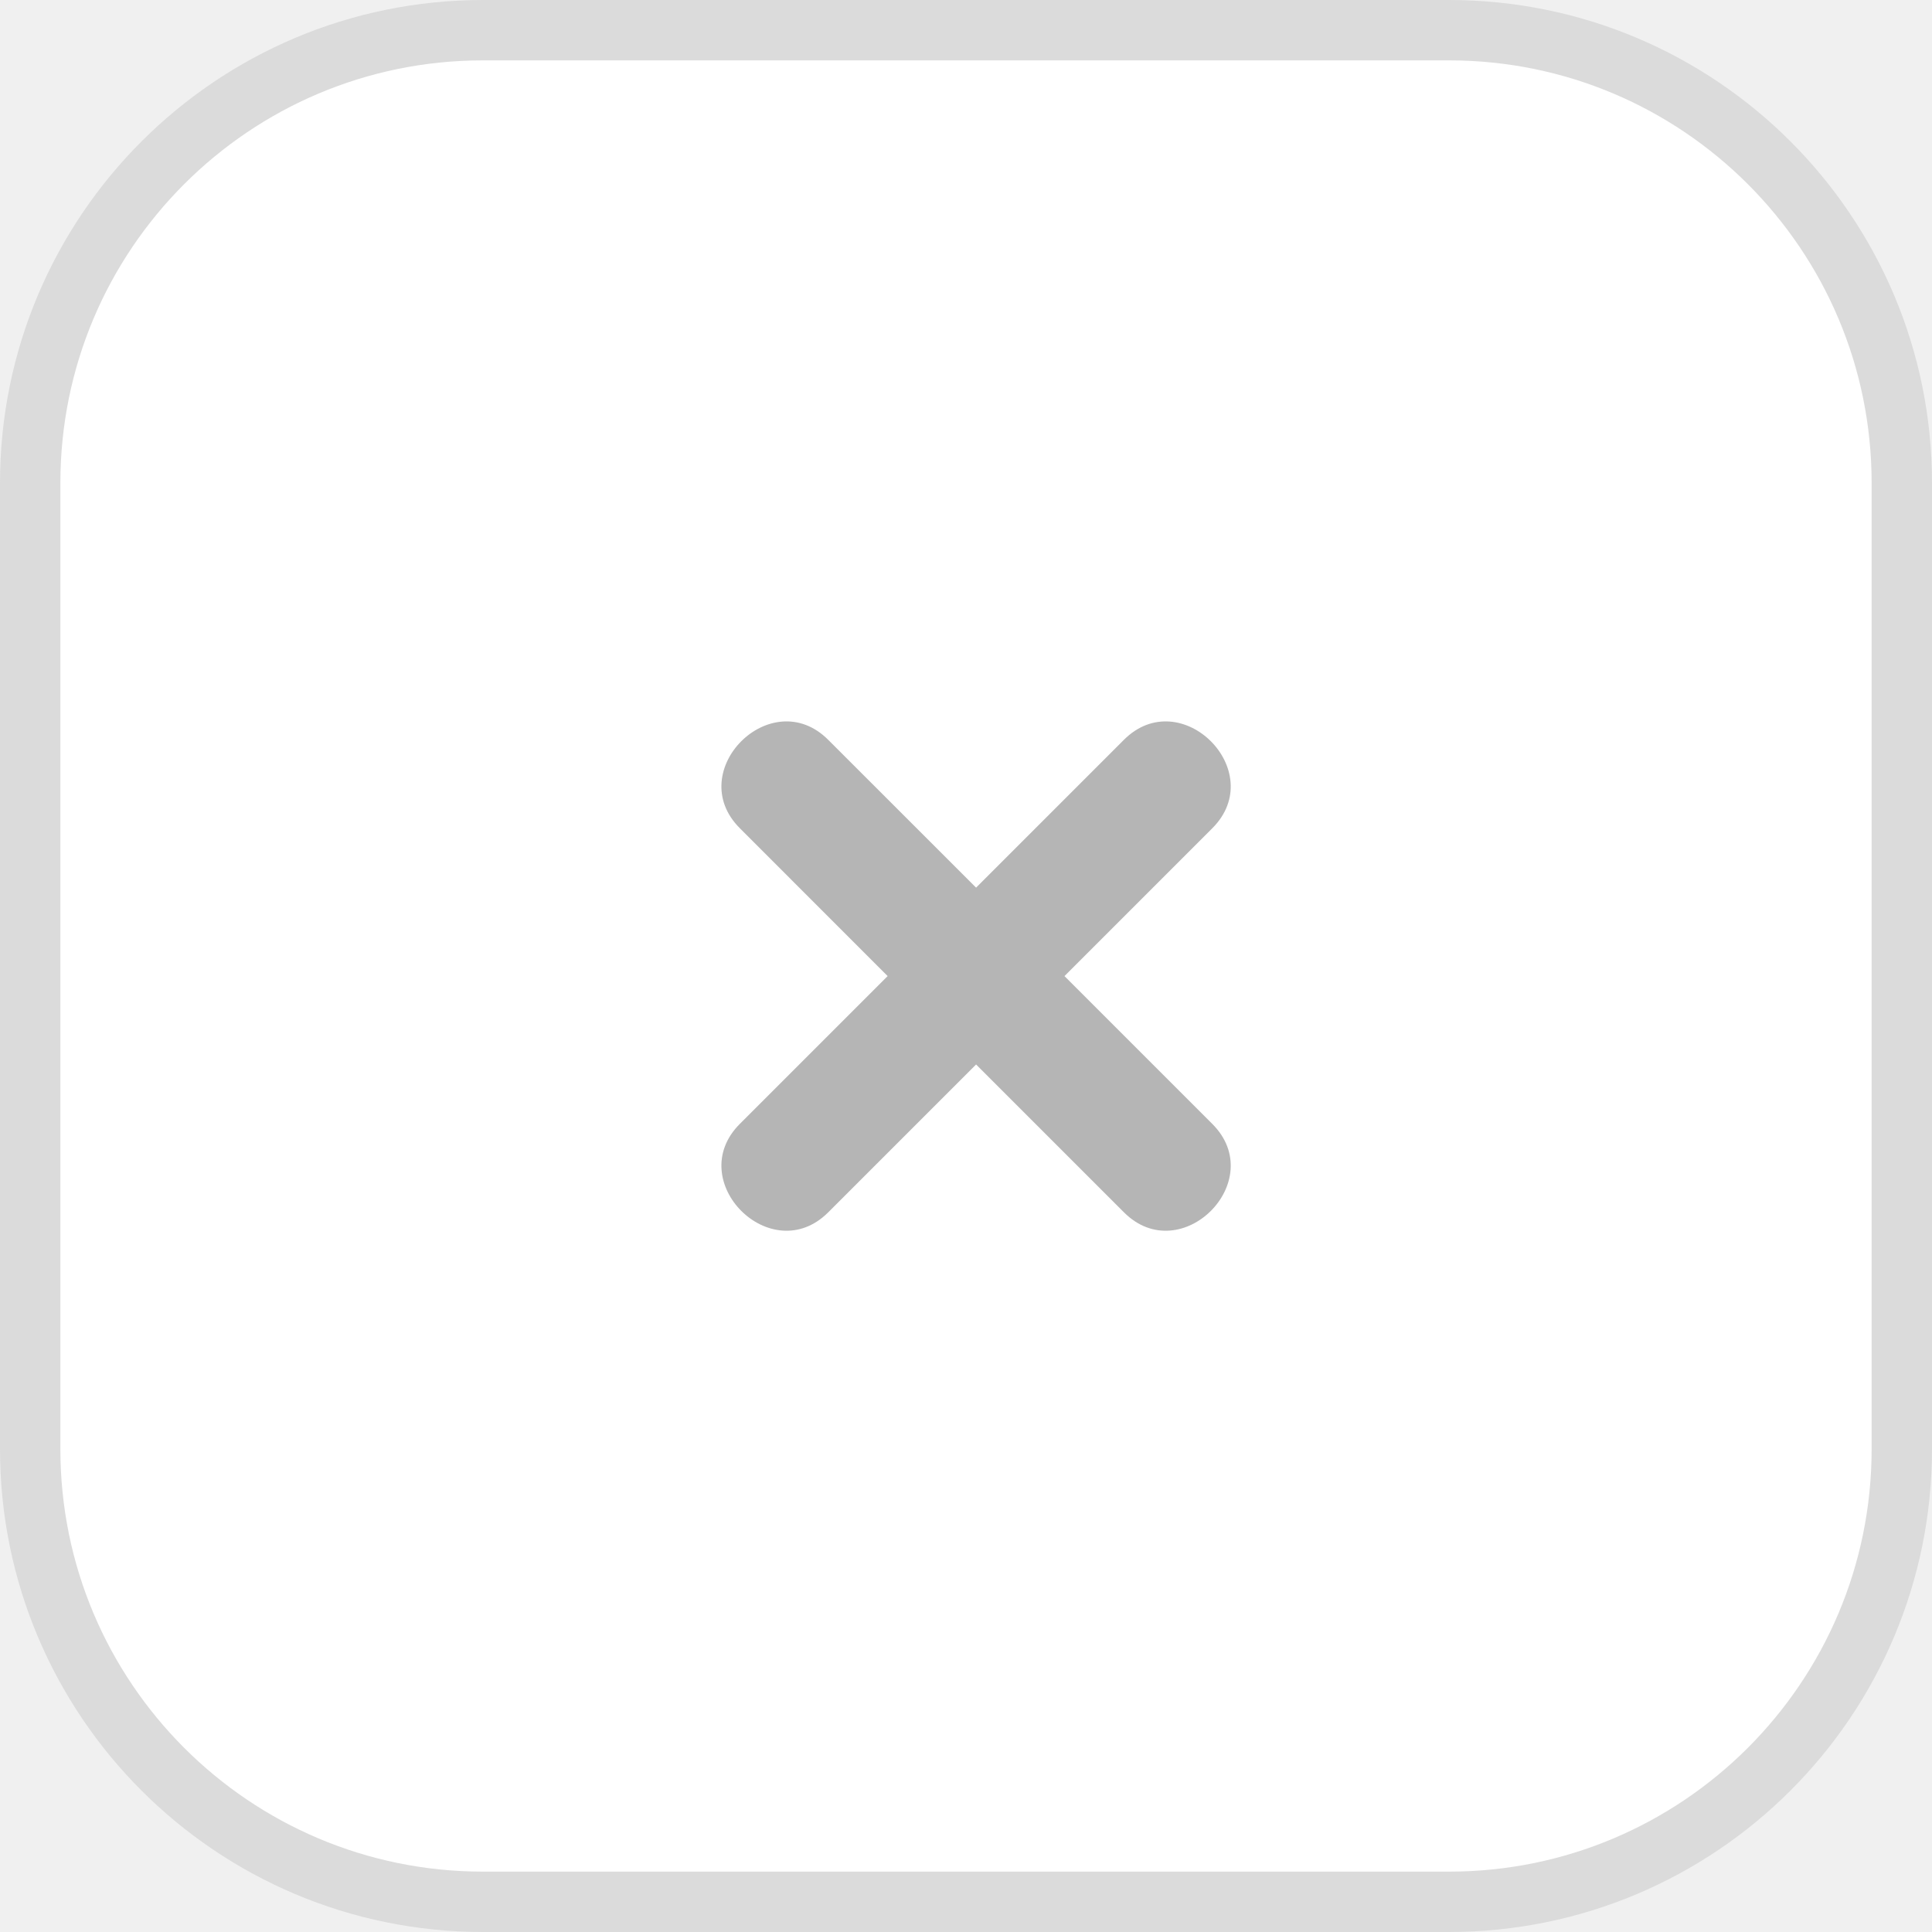
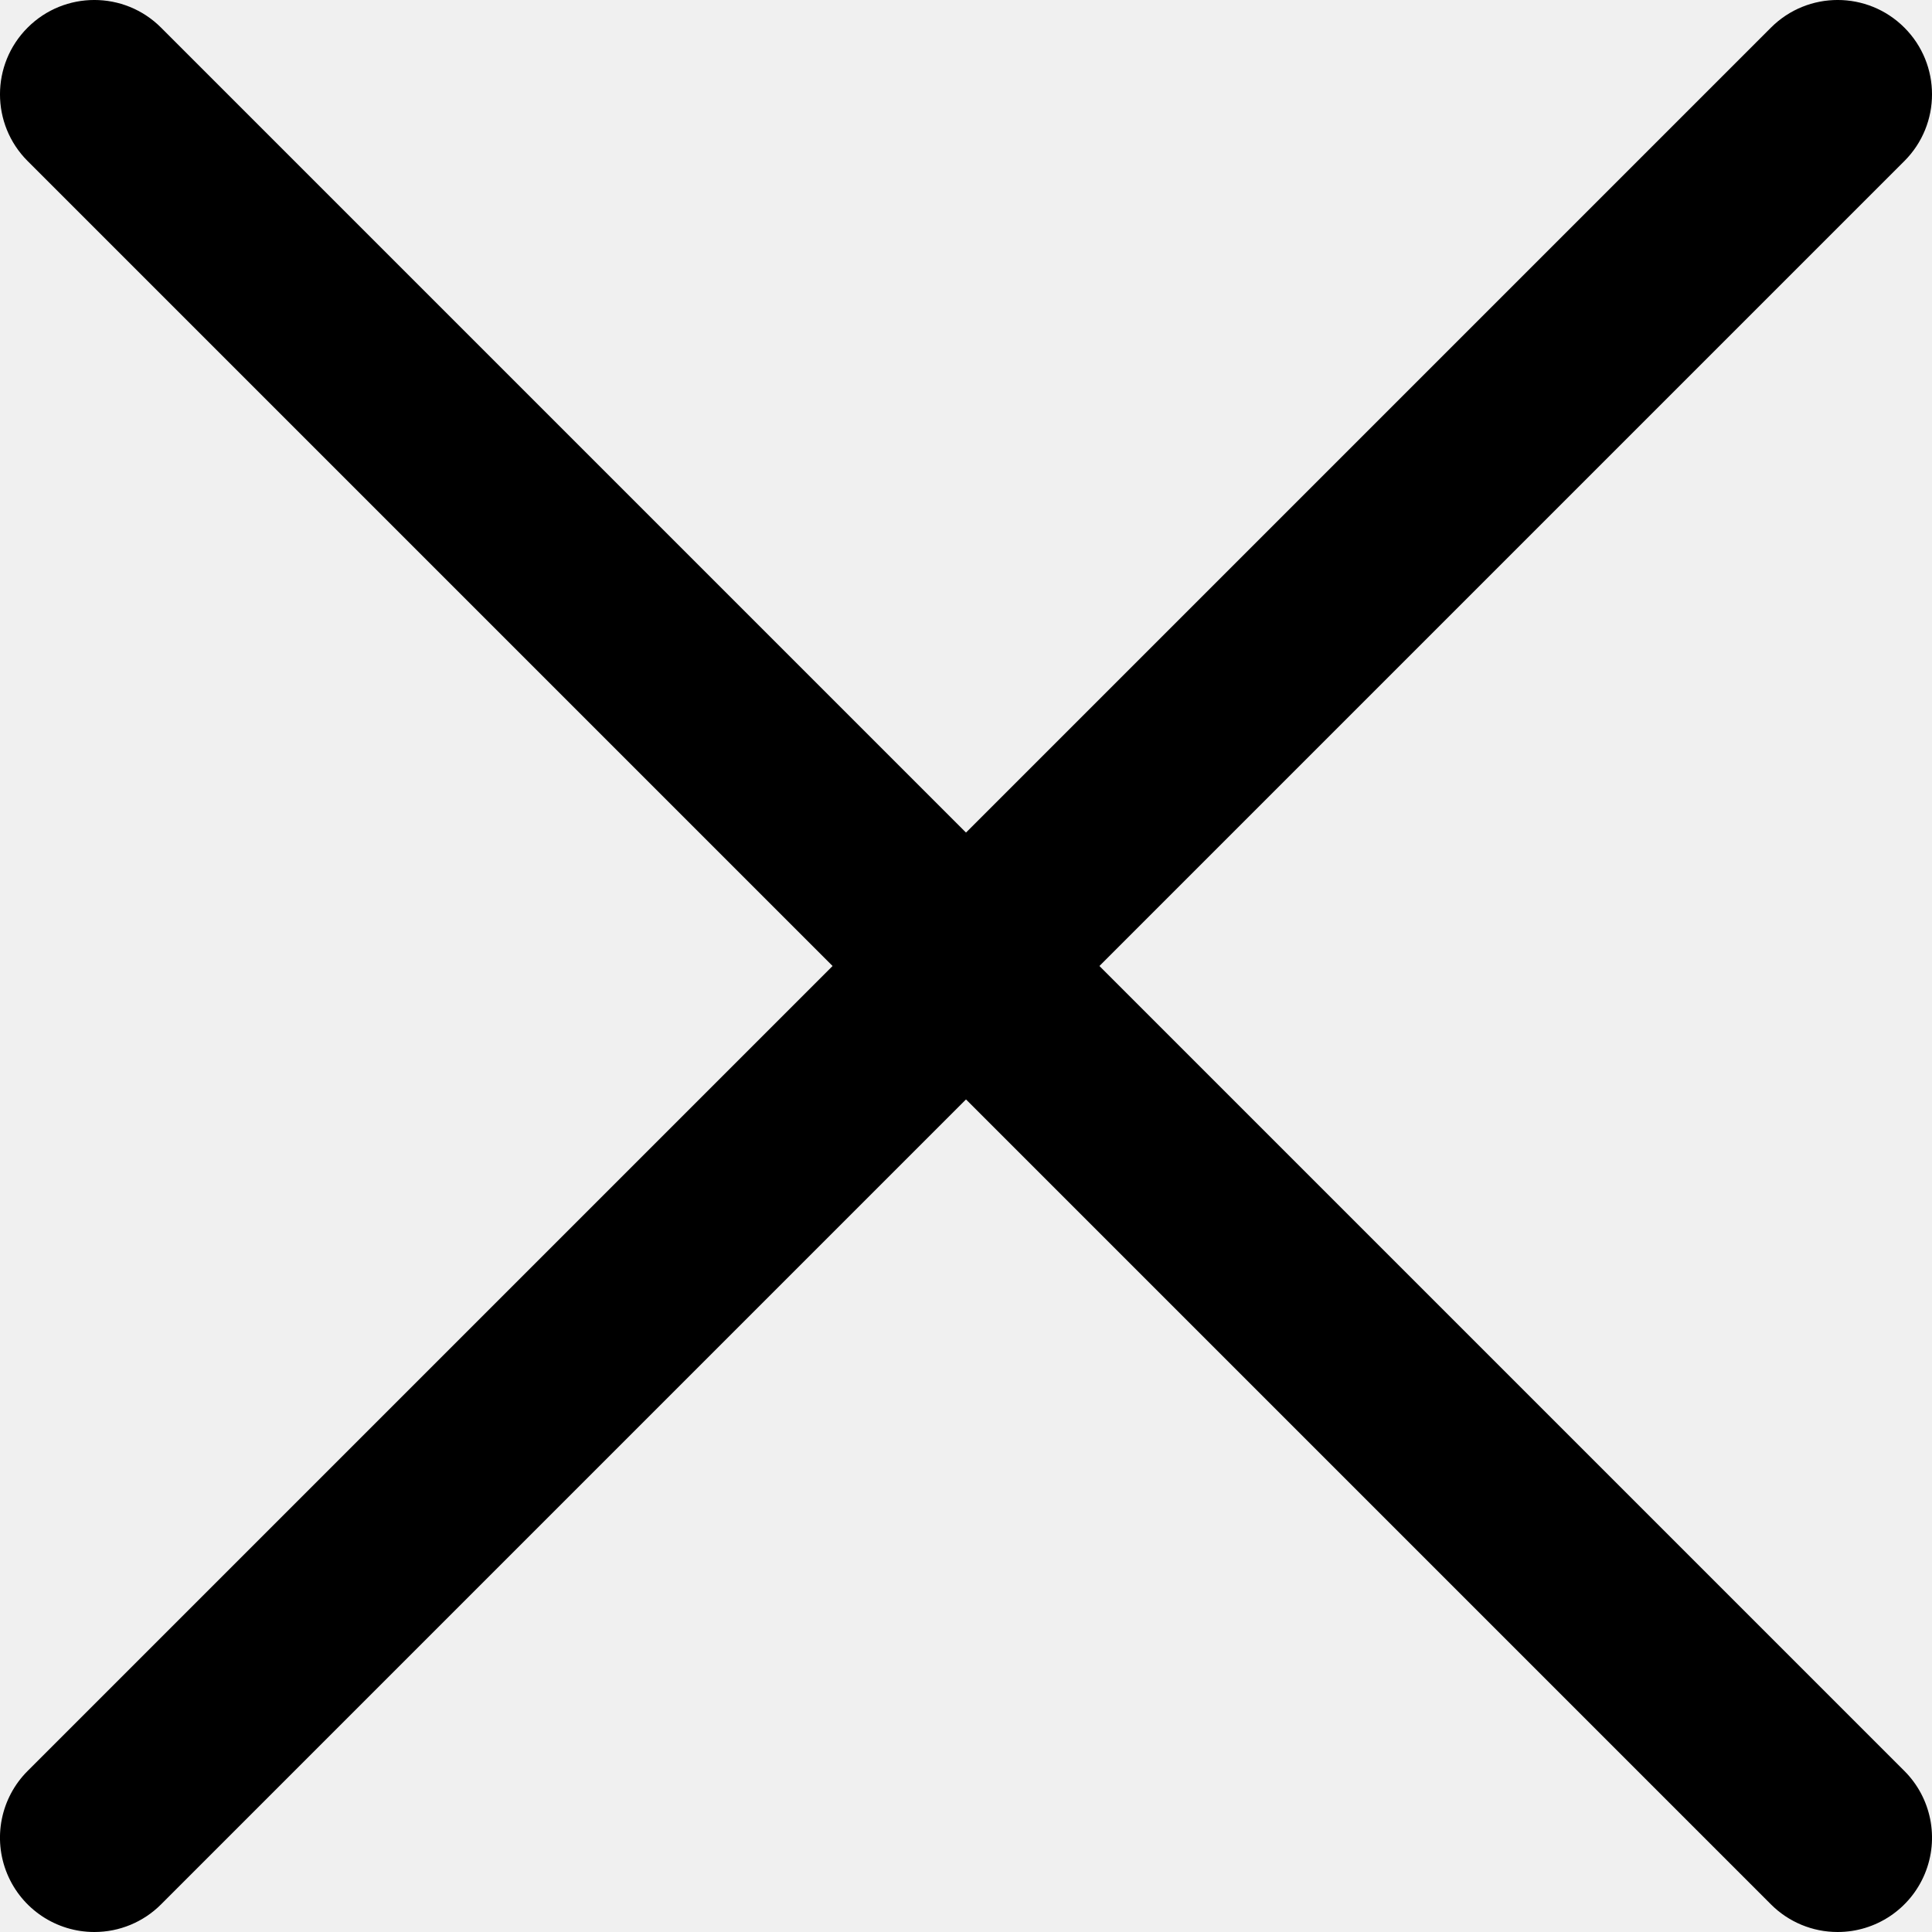
- <svg xmlns="http://www.w3.org/2000/svg" width="32" height="32" viewBox="0 0 32 32" fill="none">
-   <rect x="0.5" y="0.5" width="31" height="31" rx="7.5" fill="white" stroke="#DBDBDB" />
-   <path d="M20.08 18.616L17.631 16.167L20.08 13.718C21.024 12.774 19.56 11.309 18.615 12.254L16.167 14.702L13.718 12.254C12.774 11.309 11.309 12.774 12.254 13.718L14.702 16.167L12.254 18.615C11.309 19.56 12.774 21.024 13.718 20.08L16.167 17.631L18.616 20.08C19.56 21.024 21.024 19.56 20.08 18.616Z" fill="#B5B5B5" />
+ <svg xmlns="http://www.w3.org/2000/svg" height="20" viewBox="0 0 512 512" width="20">
+   <g id="_02_User" data-name="02 User">
+     <path d="m25 512a25 25 0 0 1 -17.68-42.68l462-462a25 25 0 0 1 35.36 35.36l-462 462a24.93 24.93 0 0 1 -17.68 7.32z" />
+     <path d="m487 512a24.93 24.93 0 0 1 -17.68-7.32l-462-462a25 25 0 0 1 35.36-35.36l462 462a25 25 0 0 1 -17.68 42.68z" />
+   </g>
</svg>
